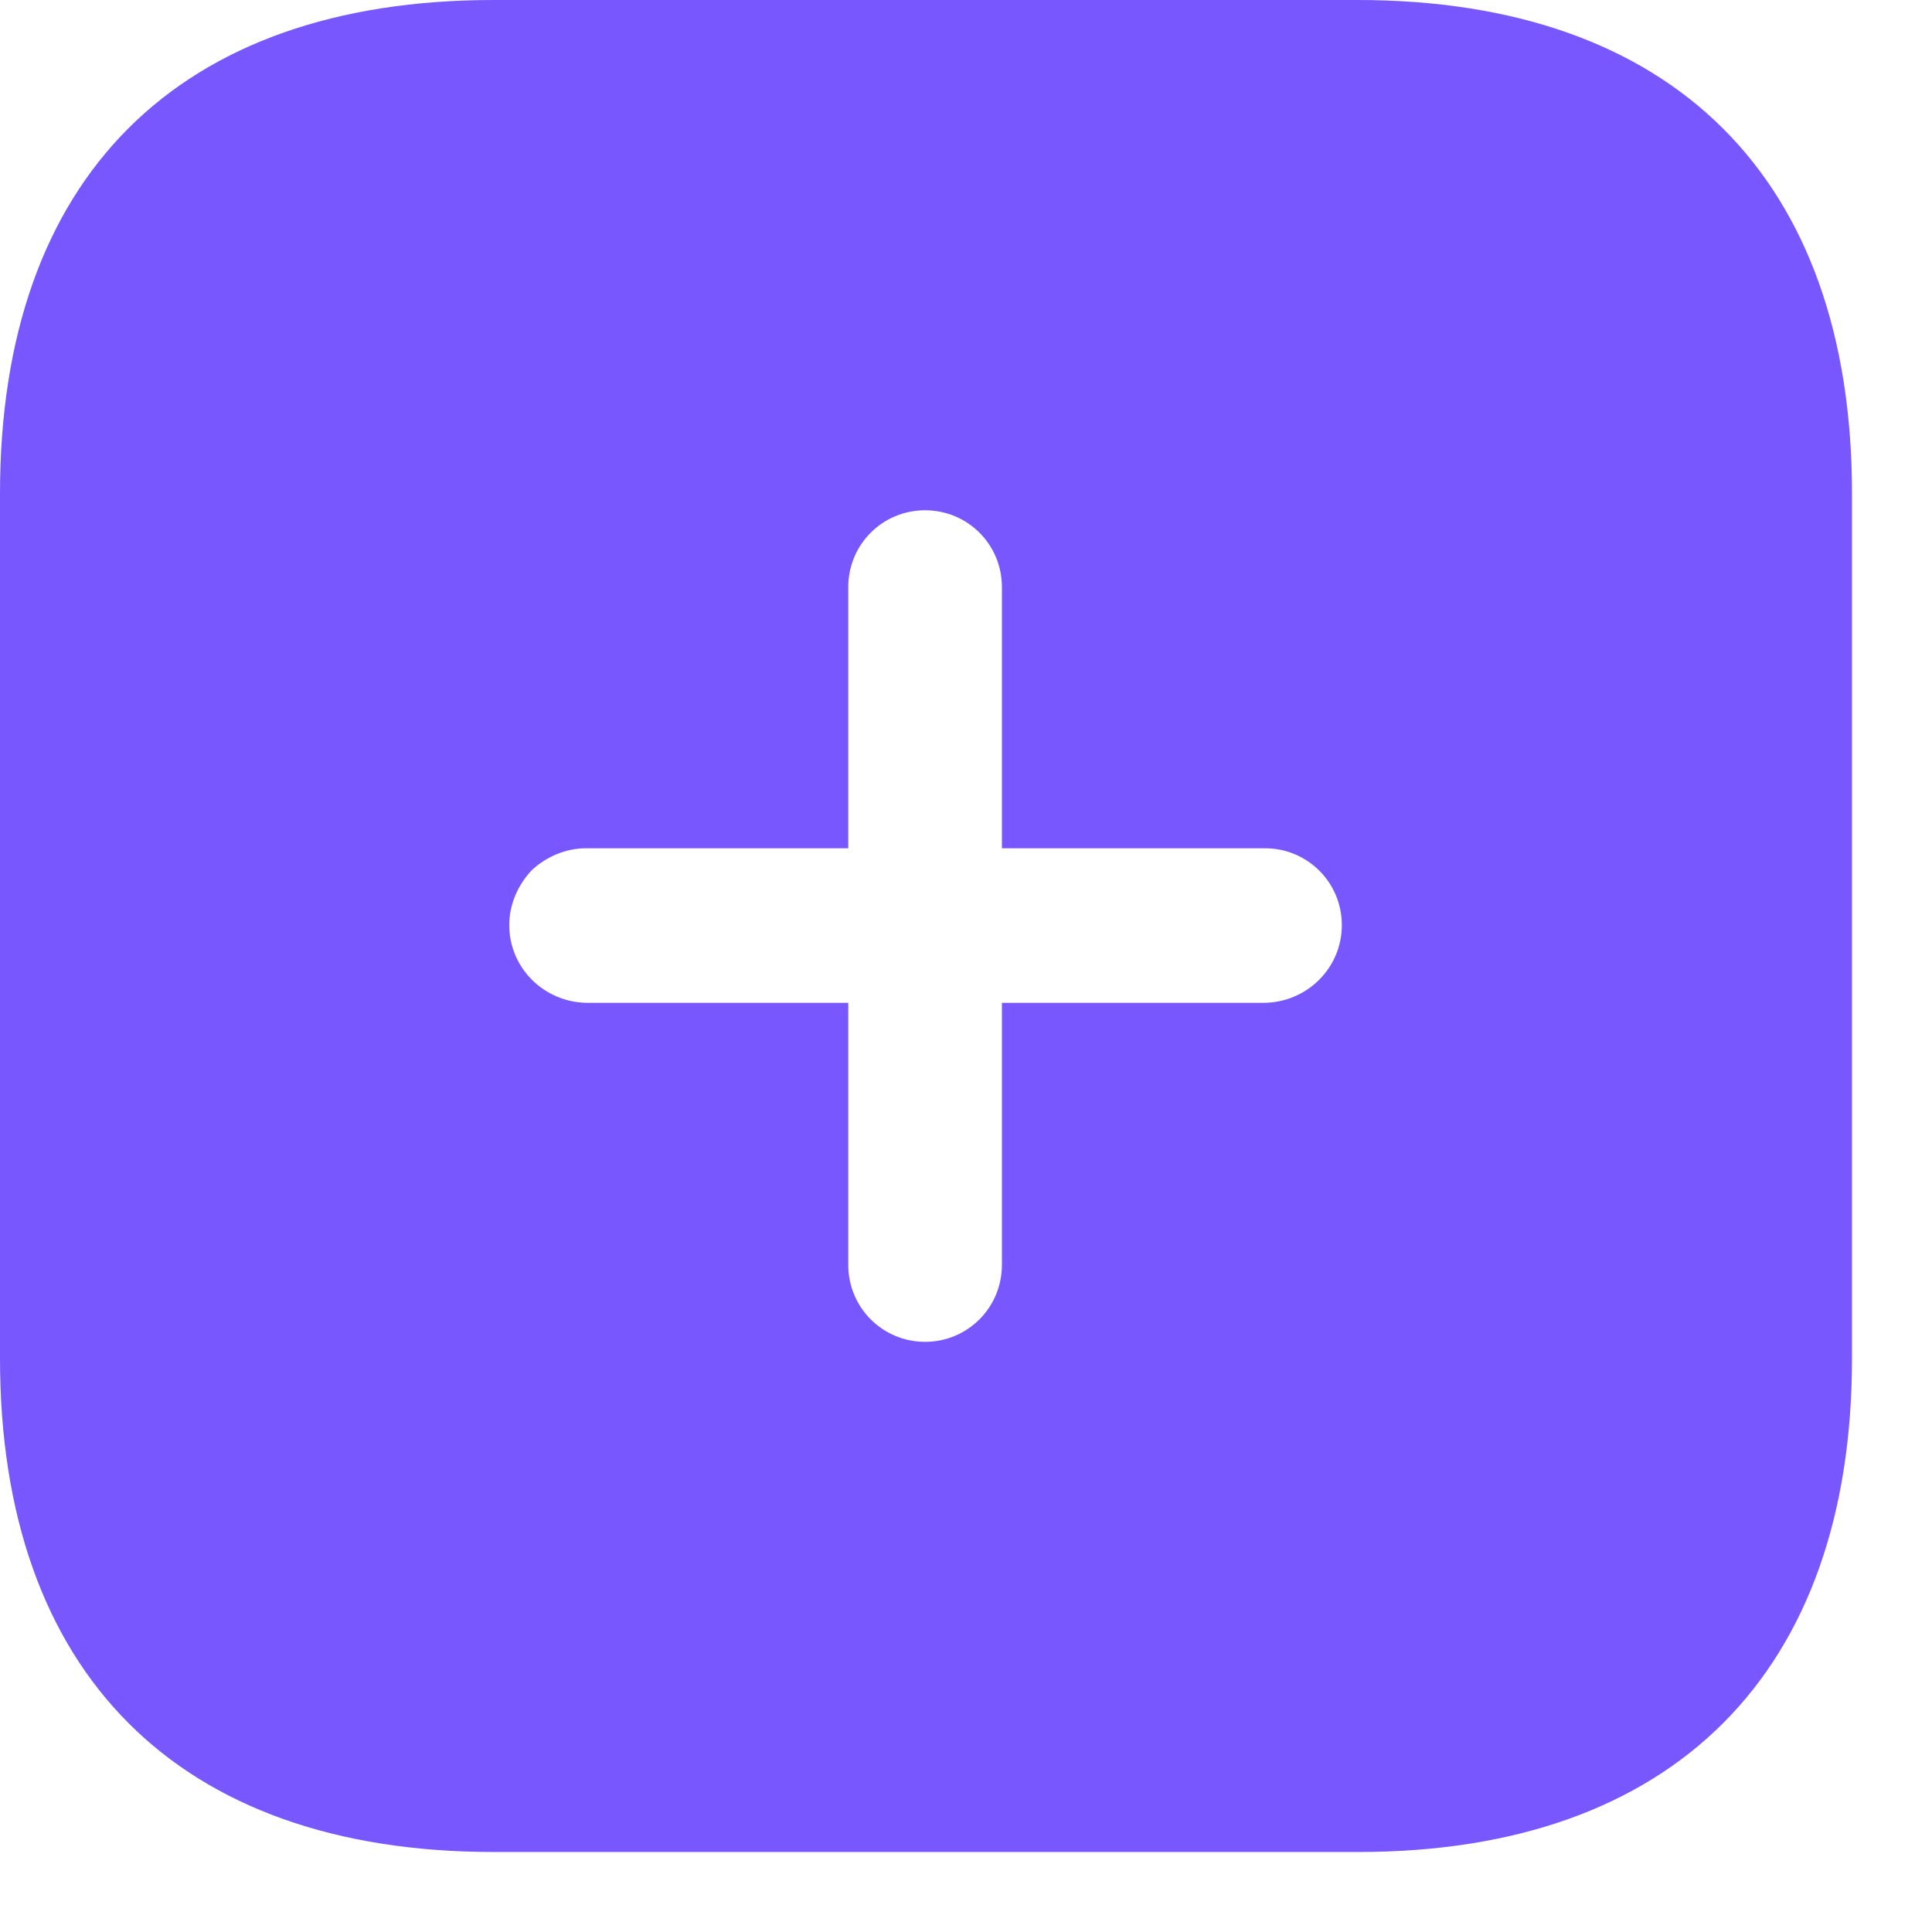
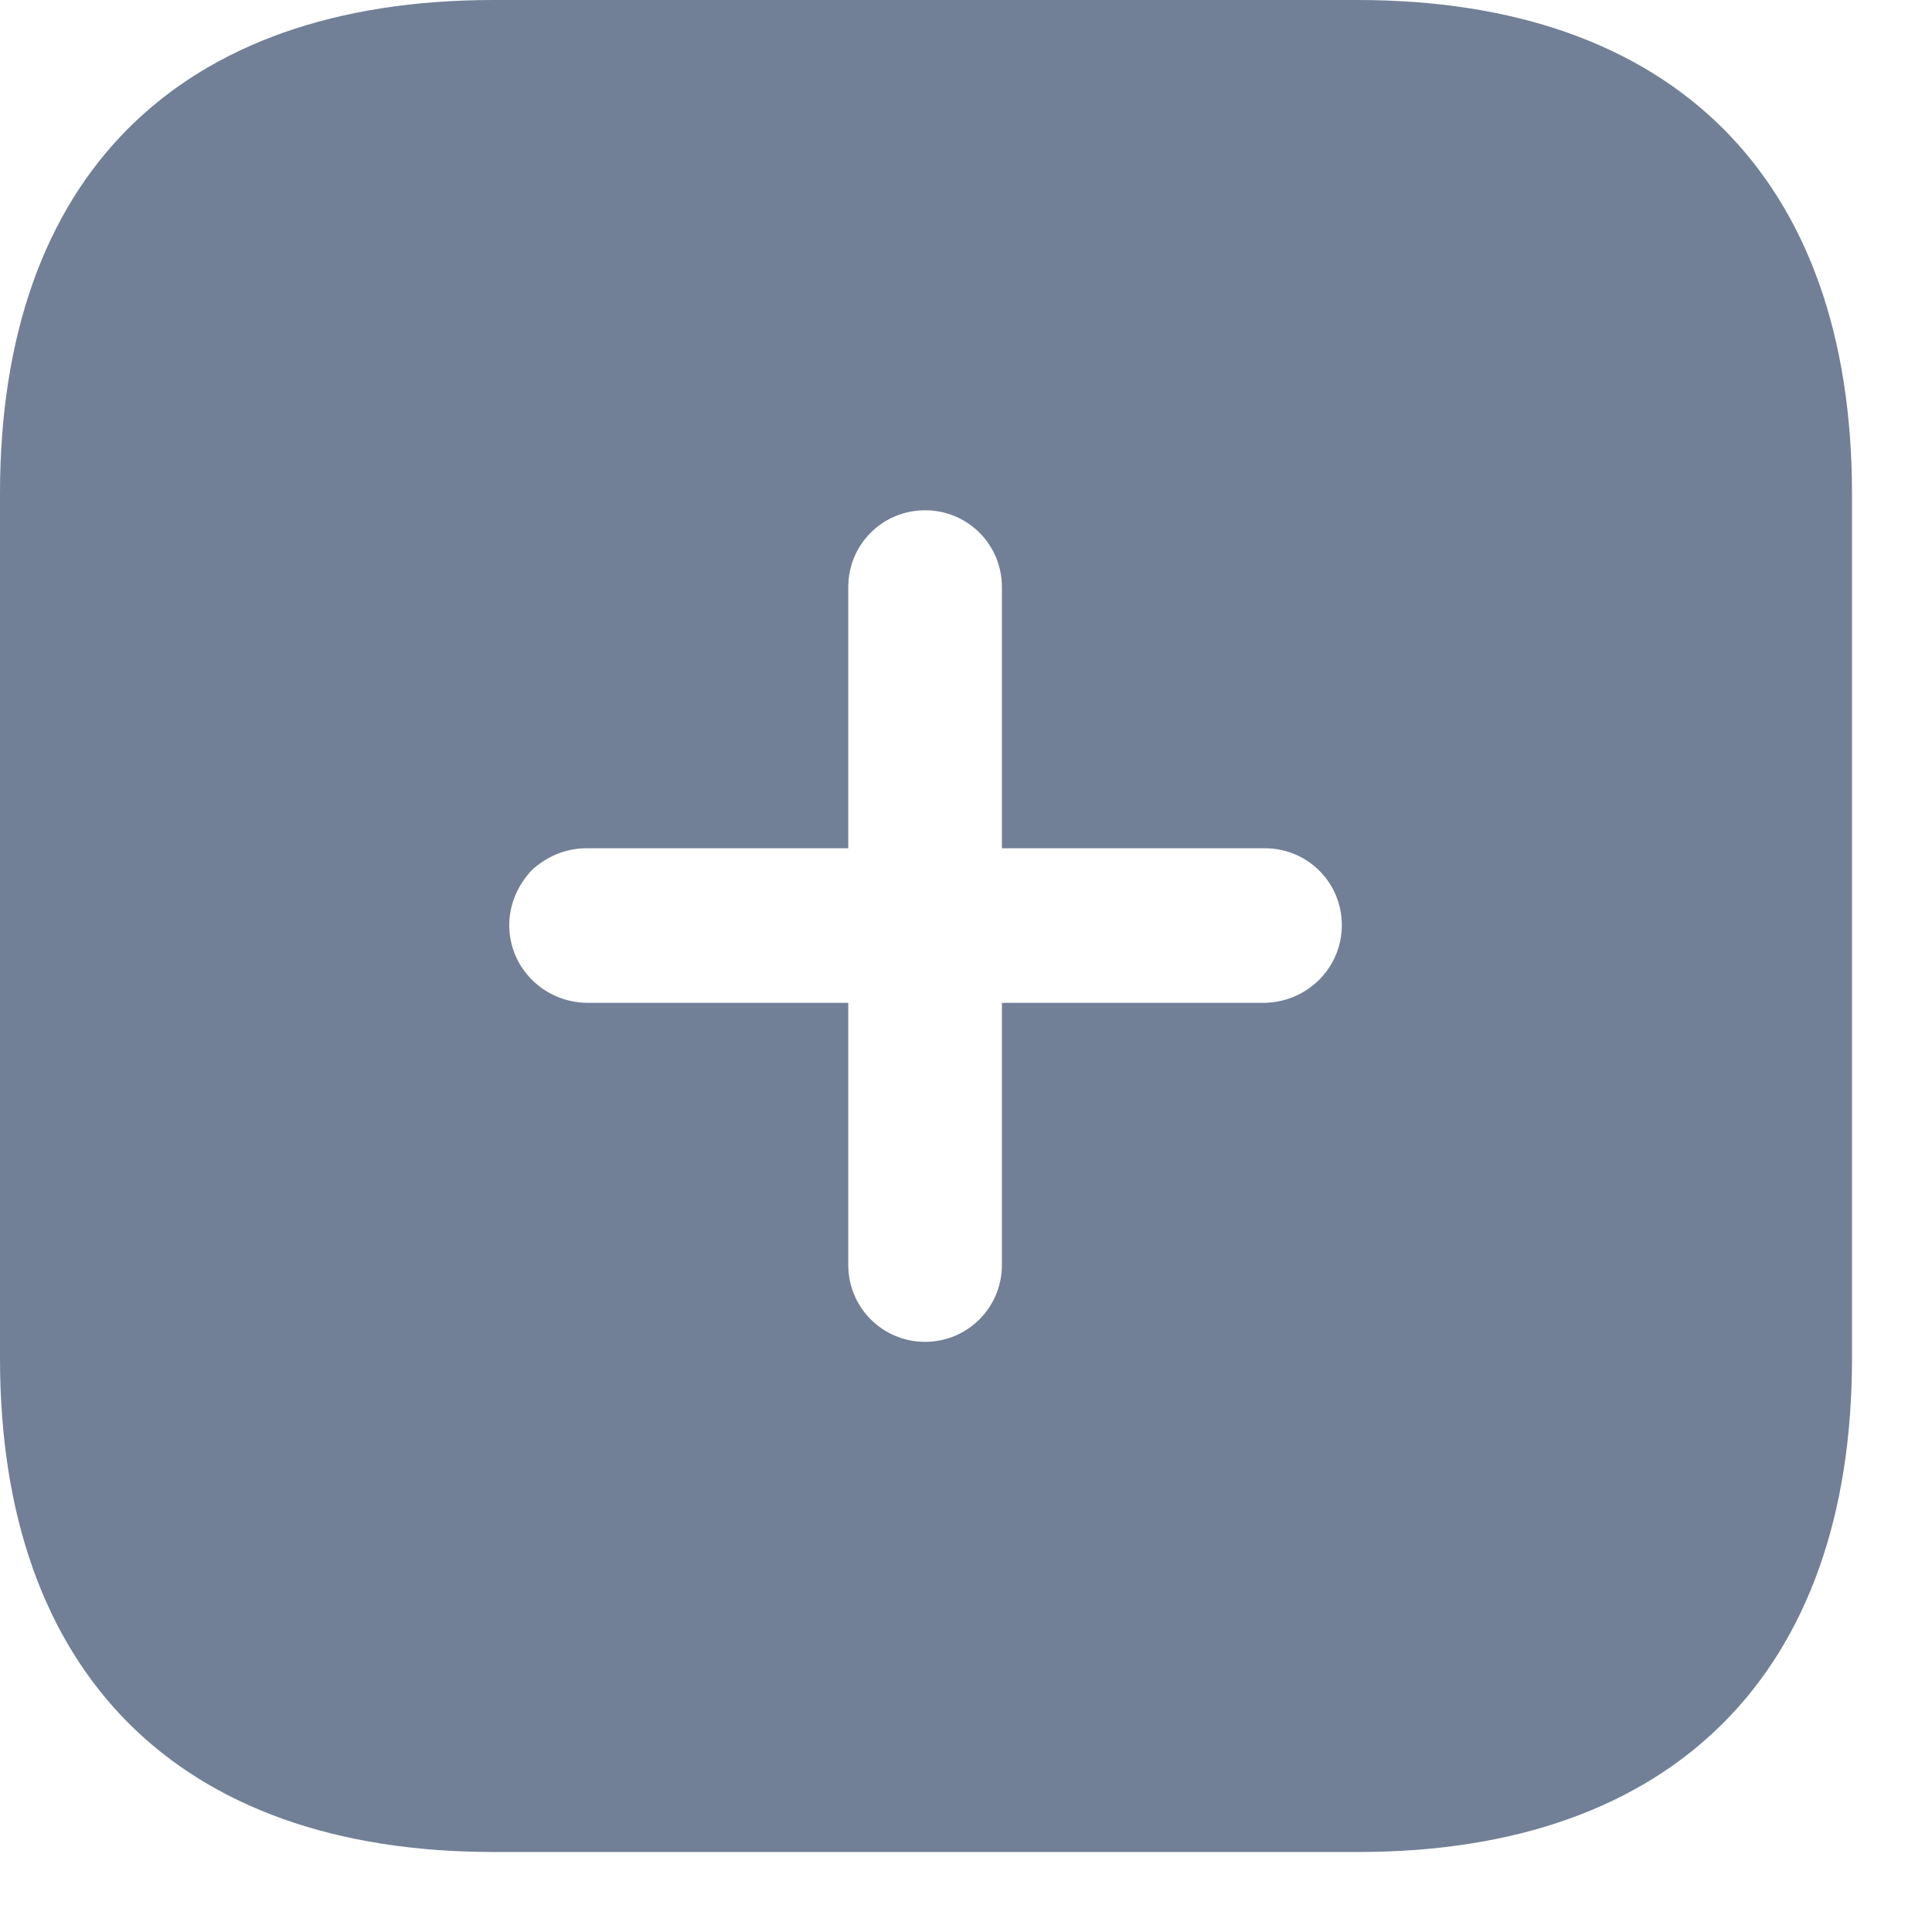
<svg xmlns="http://www.w3.org/2000/svg" width="17" height="17" viewBox="0 0 17 17" fill="none">
-   <path fill-rule="evenodd" clip-rule="evenodd" d="M4.343 0H11.945C14.716 0 16.296 1.564 16.296 4.343V11.953C16.296 14.716 14.724 16.296 11.953 16.296H4.343C1.564 16.296 0 14.716 0 11.953V4.343C0 1.564 1.564 0 4.343 0ZM8.816 8.824H11.13C11.505 8.816 11.807 8.515 11.807 8.14C11.807 7.765 11.505 7.464 11.13 7.464H8.816V5.166C8.816 4.791 8.515 4.49 8.14 4.49C7.765 4.49 7.464 4.791 7.464 5.166V7.464H5.158C4.979 7.464 4.807 7.537 4.677 7.659C4.555 7.79 4.481 7.96 4.481 8.14C4.481 8.515 4.783 8.816 5.158 8.824H7.464V11.13C7.464 11.505 7.765 11.807 8.14 11.807C8.515 11.807 8.816 11.505 8.816 11.13V8.824Z" fill="#7857FF" />
+   <path fill-rule="evenodd" clip-rule="evenodd" d="M4.343 0H11.945C14.716 0 16.296 1.564 16.296 4.343V11.953C16.296 14.716 14.724 16.296 11.953 16.296H4.343C1.564 16.296 0 14.716 0 11.953V4.343C0 1.564 1.564 0 4.343 0ZM8.816 8.824H11.13C11.505 8.816 11.807 8.515 11.807 8.14C11.807 7.765 11.505 7.464 11.13 7.464H8.816V5.166C8.816 4.791 8.515 4.49 8.14 4.49C7.765 4.49 7.464 4.791 7.464 5.166V7.464H5.158C4.979 7.464 4.807 7.537 4.677 7.659C4.555 7.79 4.481 7.96 4.481 8.14C4.481 8.515 4.783 8.816 5.158 8.824H7.464V11.13C7.464 11.505 7.765 11.807 8.14 11.807C8.515 11.807 8.816 11.505 8.816 11.13V8.824Z" fill="#718096" />
</svg>
